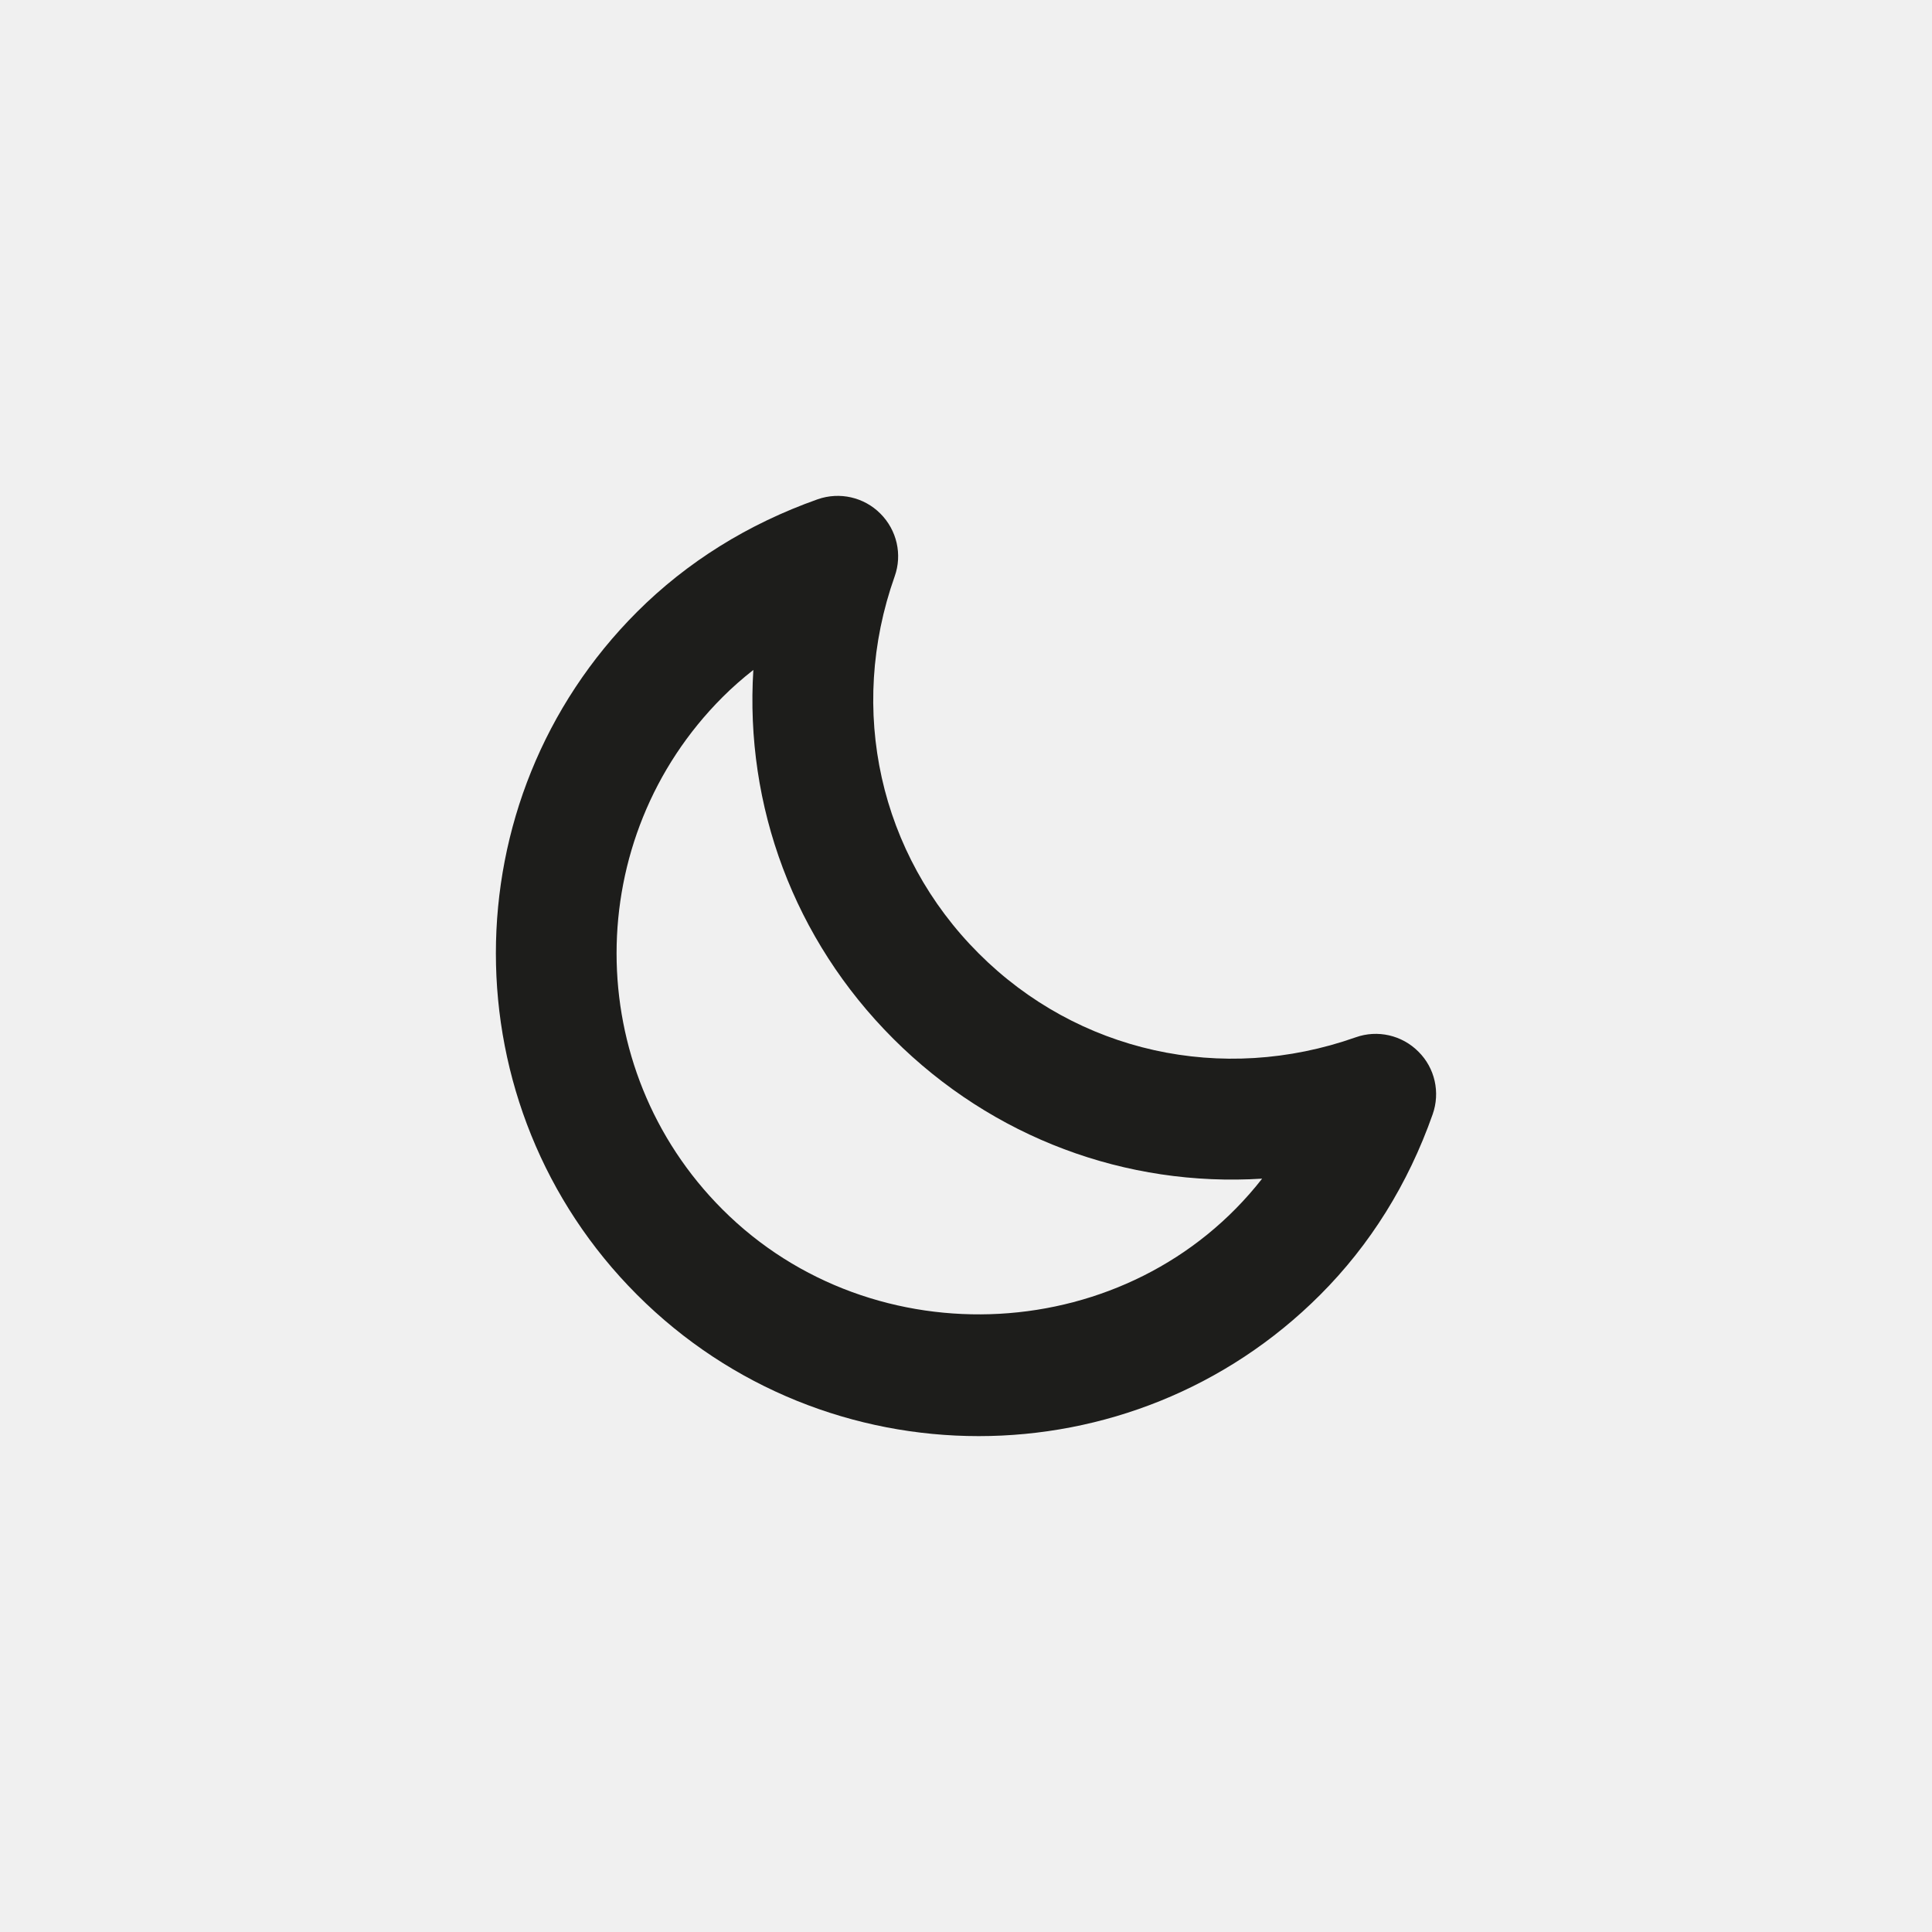
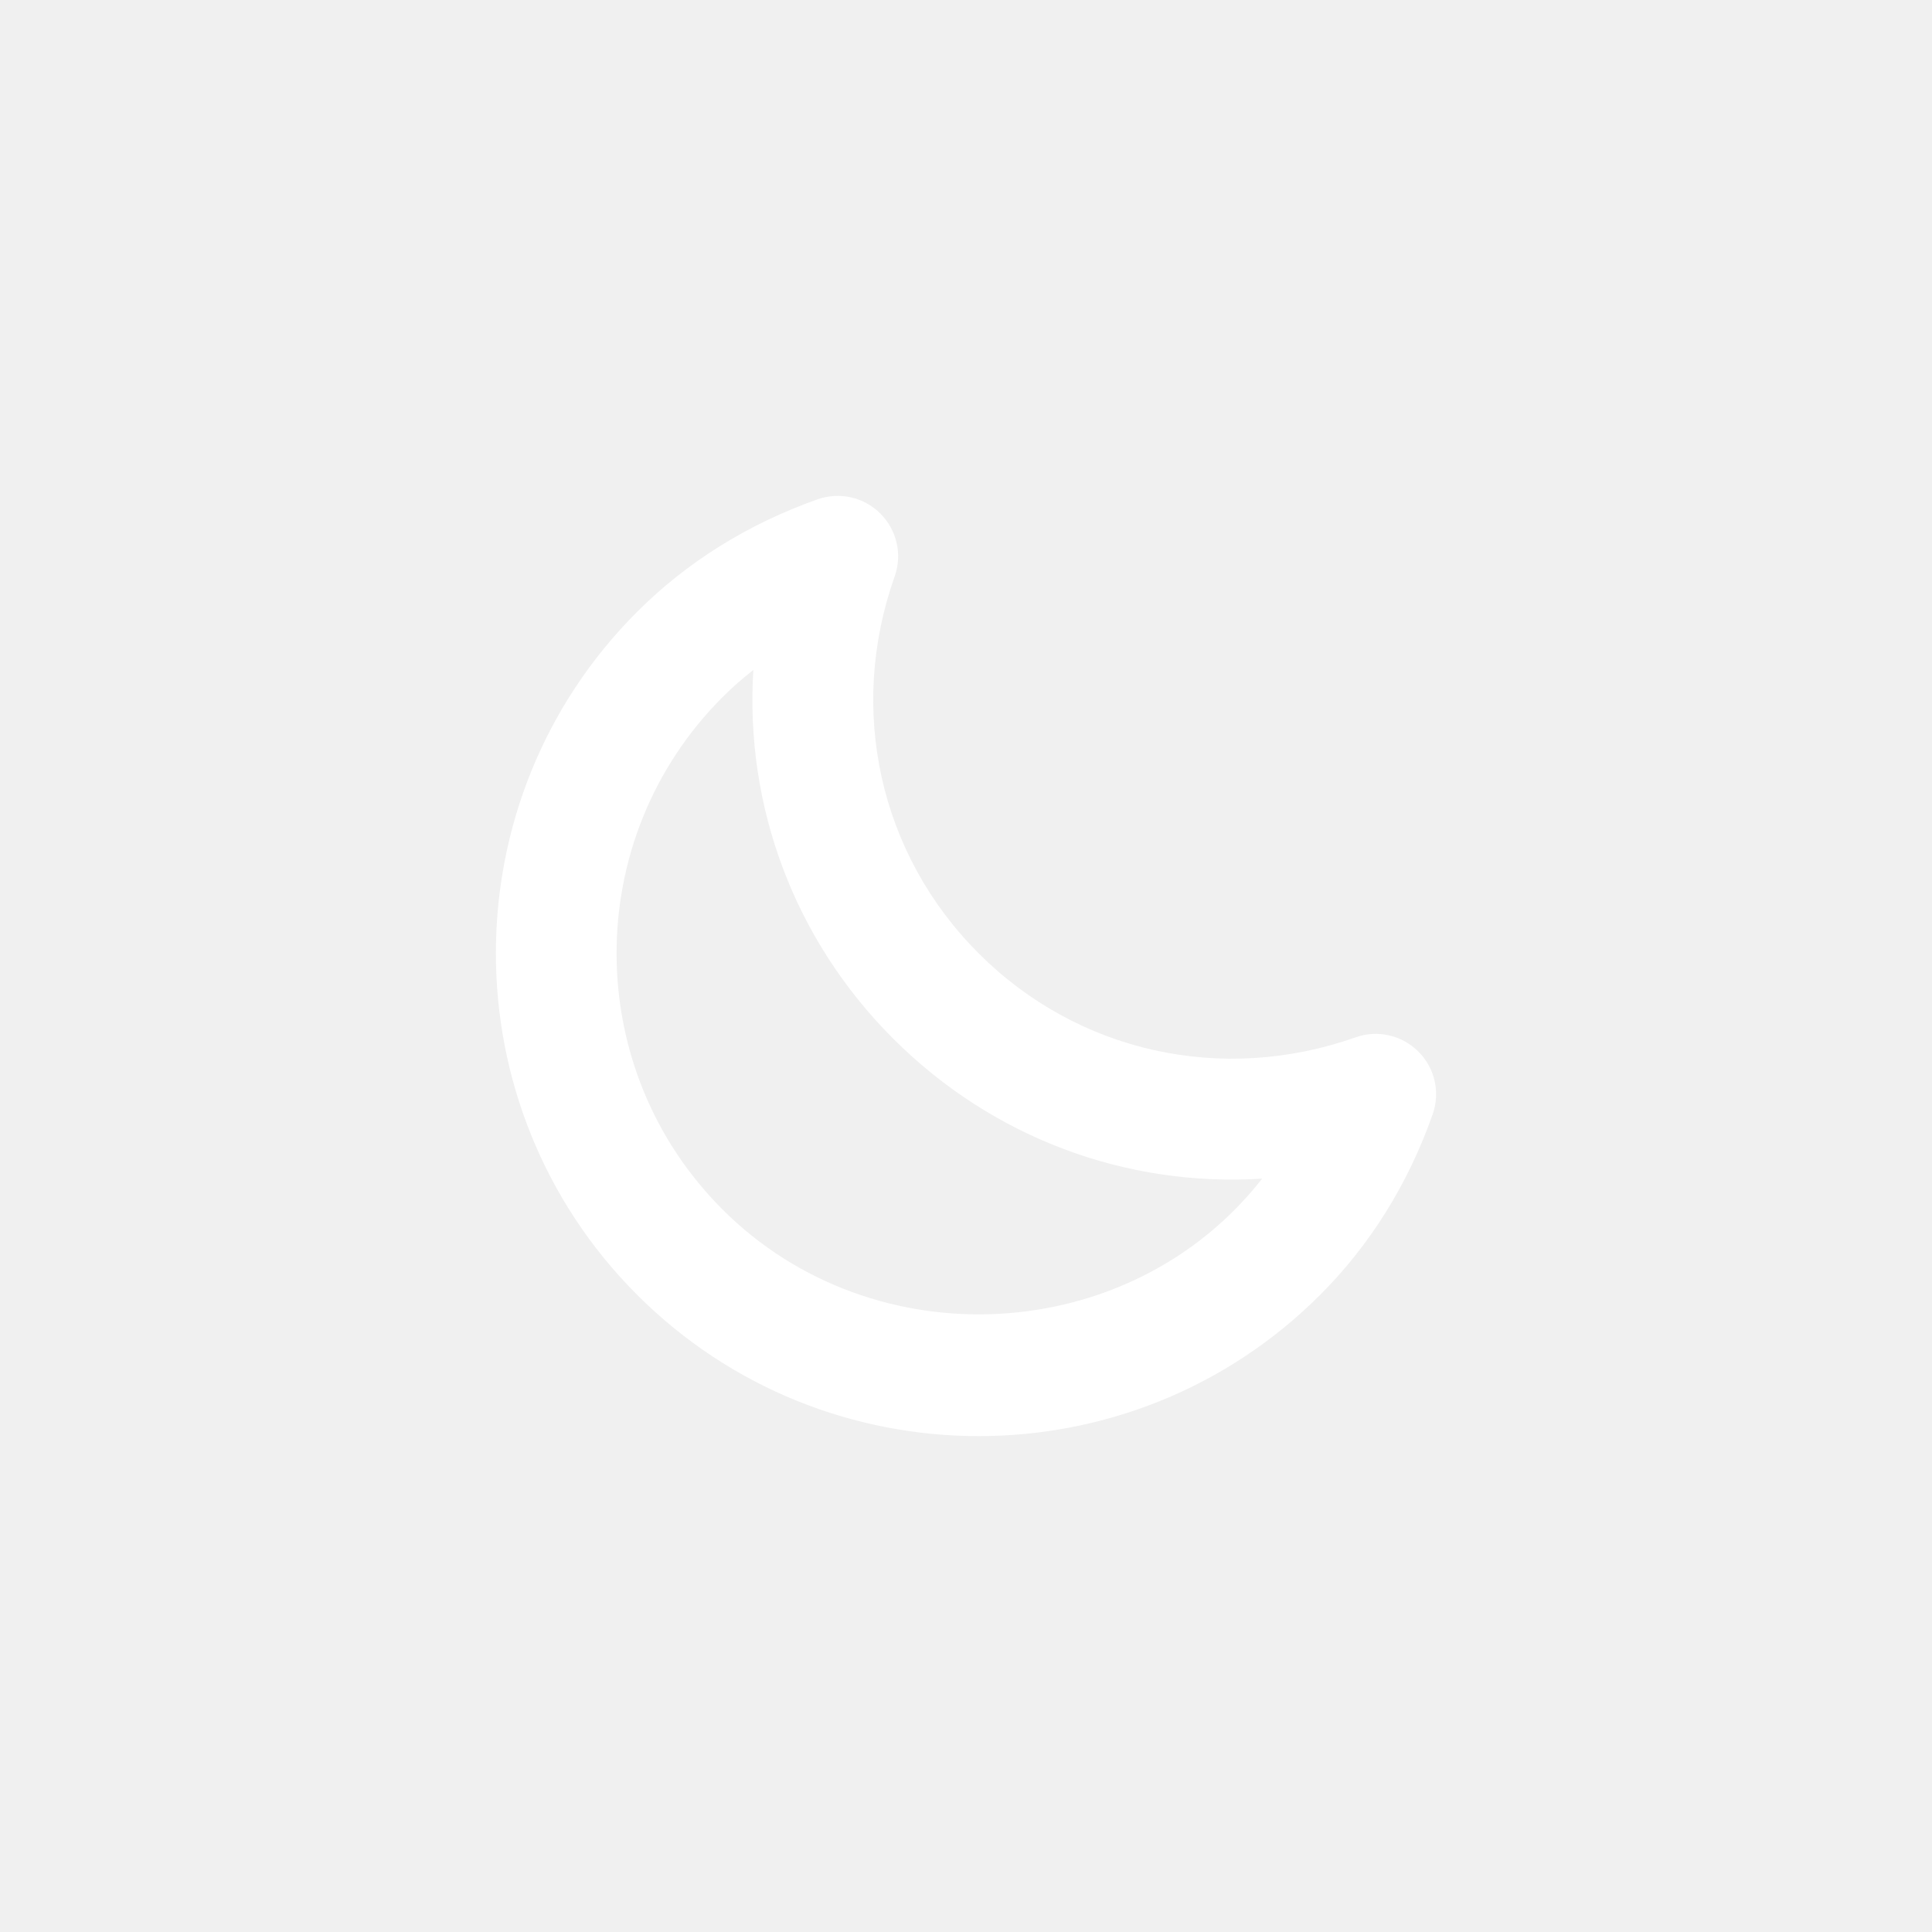
<svg xmlns="http://www.w3.org/2000/svg" enable-background="new 0 0 512 512" height="512px" id="Layer_1" version="1.1" viewBox="0 0 512 512" width="512px" xml:space="preserve">
-   <path d="M349.852,343.15c-49.875,49.916-131.083,49.916-181,0c-49.916-49.918-49.916-131.125,0-181.021  c13.209-13.187,29.312-23.25,47.832-29.812c5.834-2.042,12.293-0.562,16.625,3.792c4.376,4.375,5.855,10.833,3.793,16.625  c-12.542,35.375-4,73.666,22.25,99.917c26.209,26.228,64.5,34.75,99.916,22.25c5.792-2.062,12.271-0.582,16.625,3.793  c4.376,4.332,5.834,10.812,3.771,16.625C373.143,313.838,363.06,329.941,349.852,343.15z M191.477,184.754  c-37.438,37.438-37.438,98.354,0,135.771c40,40.021,108.125,36.416,143-8.168c-35.959,2.25-71.375-10.729-97.75-37.084  c-26.375-26.354-39.333-61.771-37.084-97.729C196.769,179.796,194.039,182.192,191.477,184.754z" fill="#1D1D1B" />
+   <path d="M349.852,343.15c-49.875,49.916-131.083,49.916-181,0c-49.916-49.918-49.916-131.125,0-181.021  c13.209-13.187,29.312-23.25,47.832-29.812c5.834-2.042,12.293-0.562,16.625,3.792c4.376,4.375,5.855,10.833,3.793,16.625  c-12.542,35.375-4,73.666,22.25,99.917c26.209,26.228,64.5,34.75,99.916,22.25c5.792-2.062,12.271-0.582,16.625,3.793  c4.376,4.332,5.834,10.812,3.771,16.625C373.143,313.838,363.06,329.941,349.852,343.15z M191.477,184.754  c-37.438,37.438-37.438,98.354,0,135.771c40,40.021,108.125,36.416,143-8.168c-35.959,2.25-71.375-10.729-97.75-37.084  c-26.375-26.354-39.333-61.771-37.084-97.729C196.769,179.796,194.039,182.192,191.477,184.754z" fill="#fff" />
</svg>
